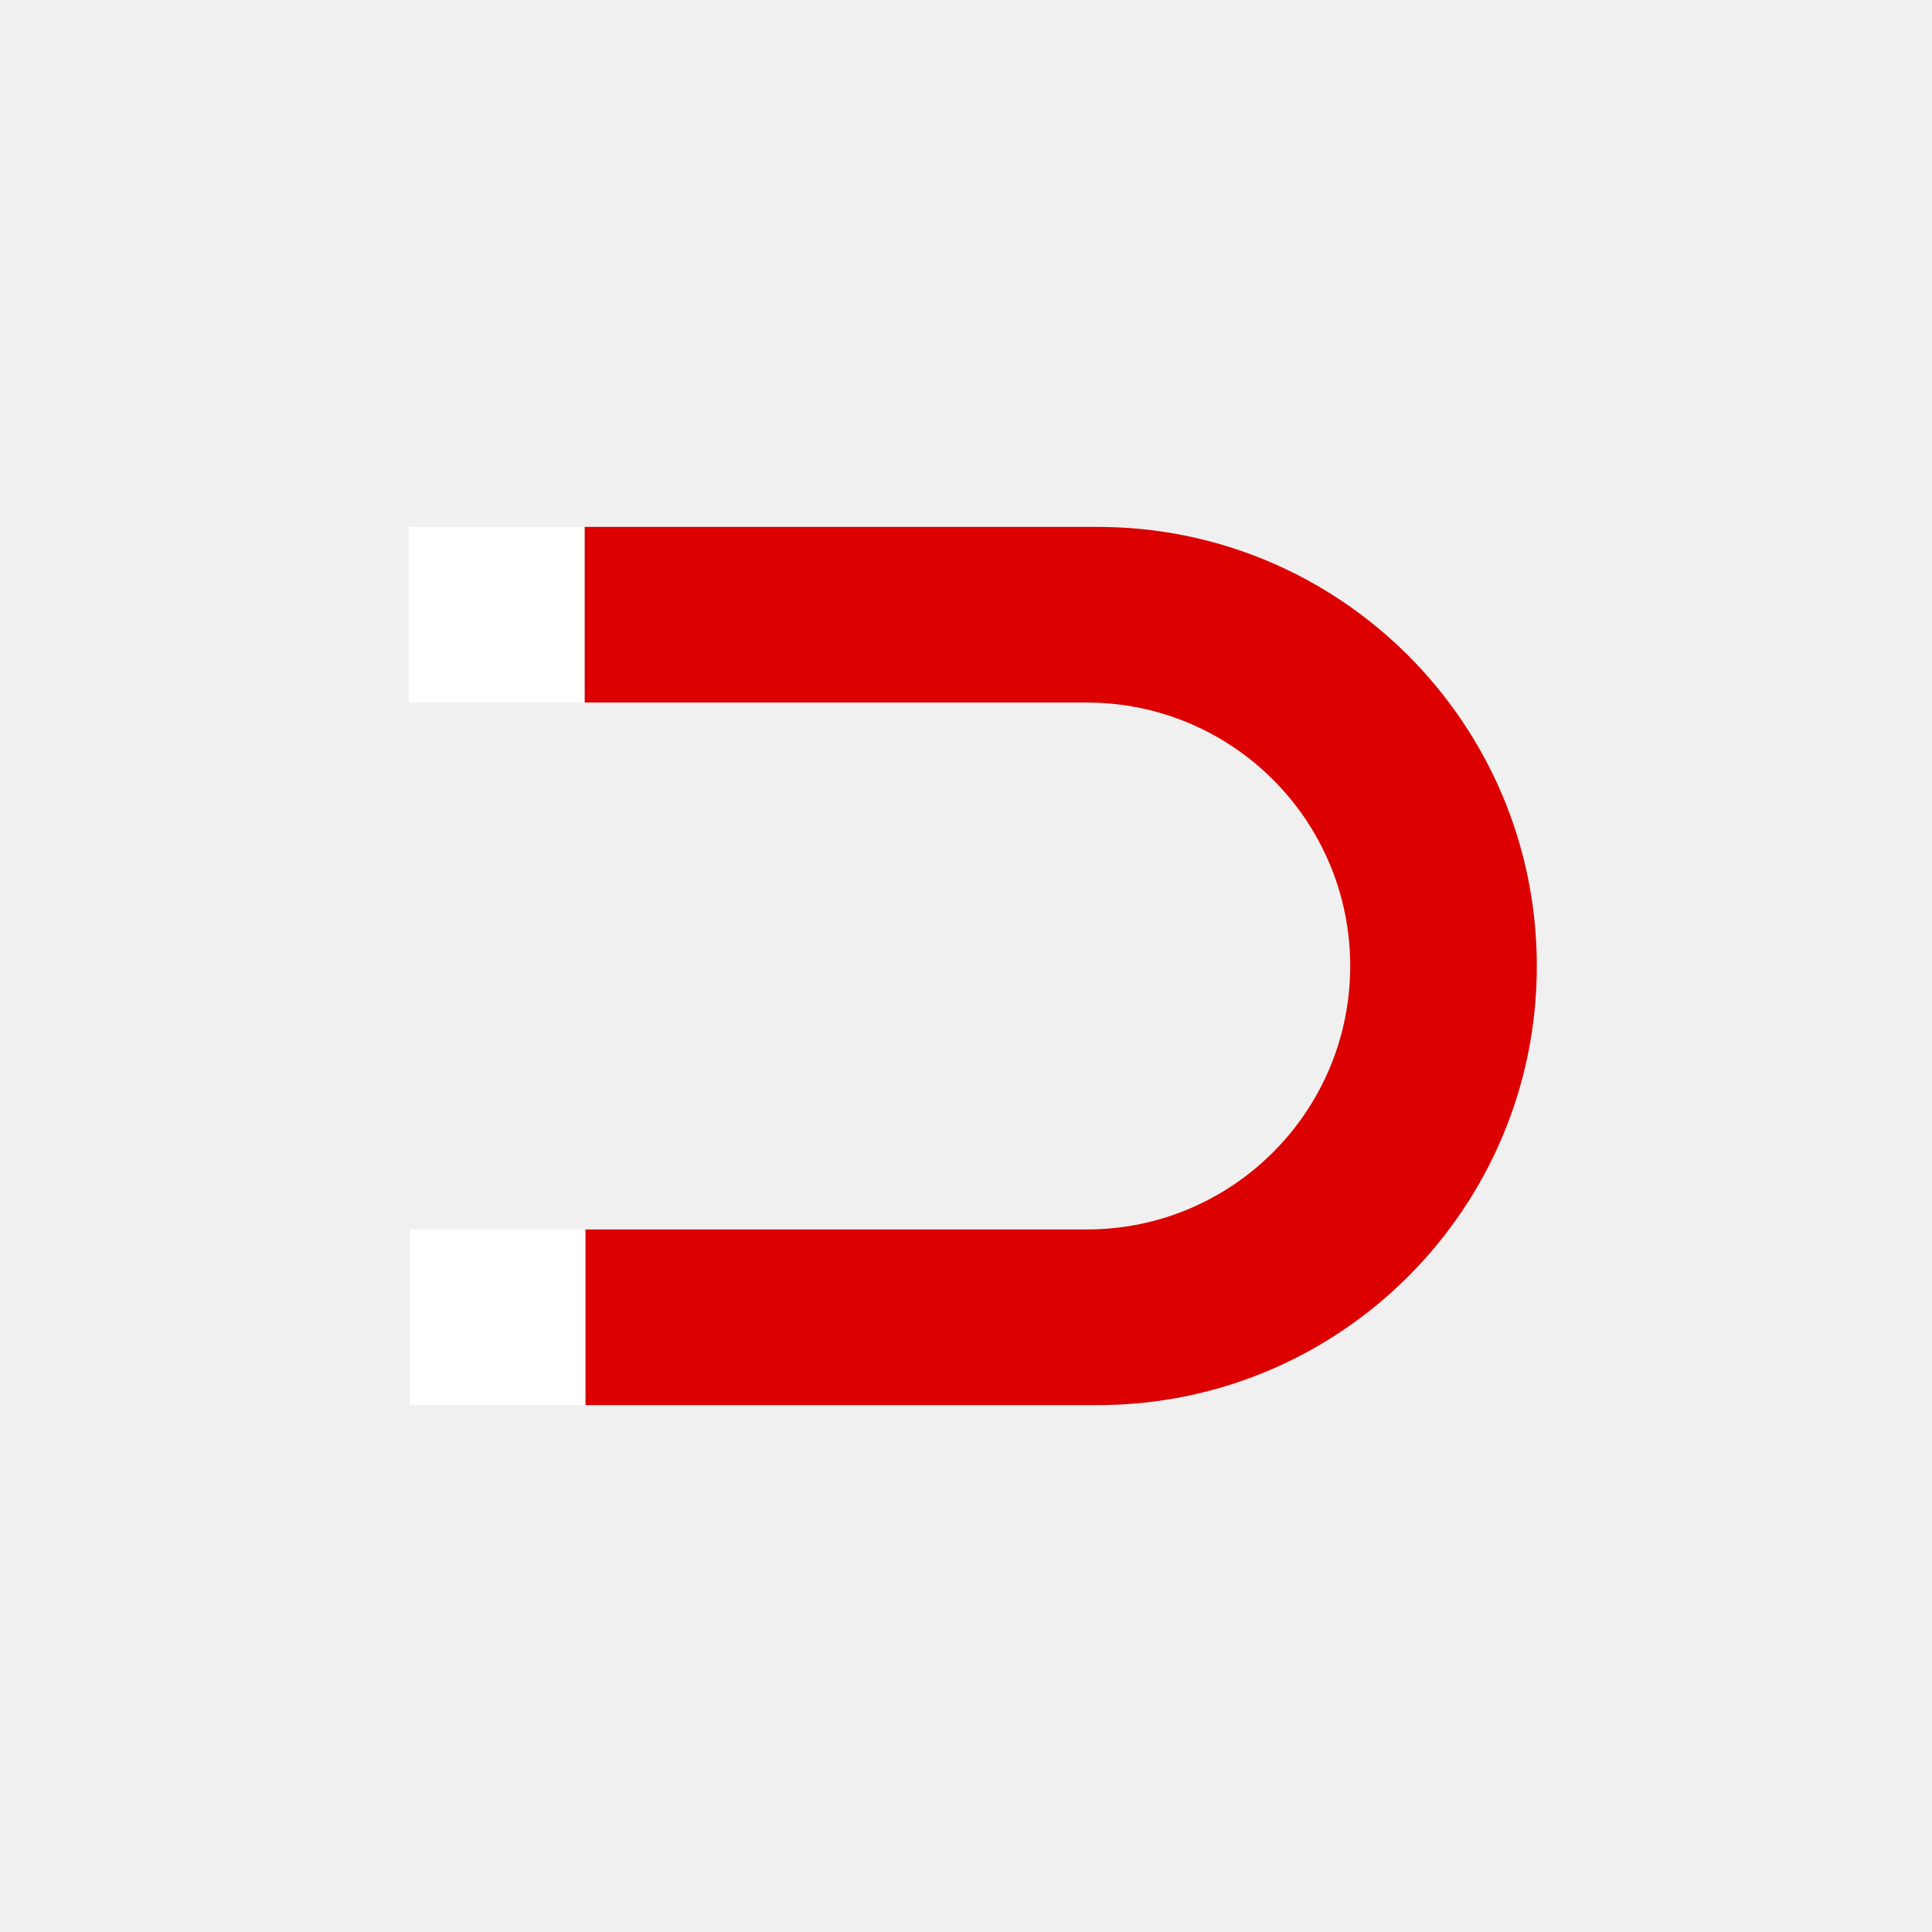
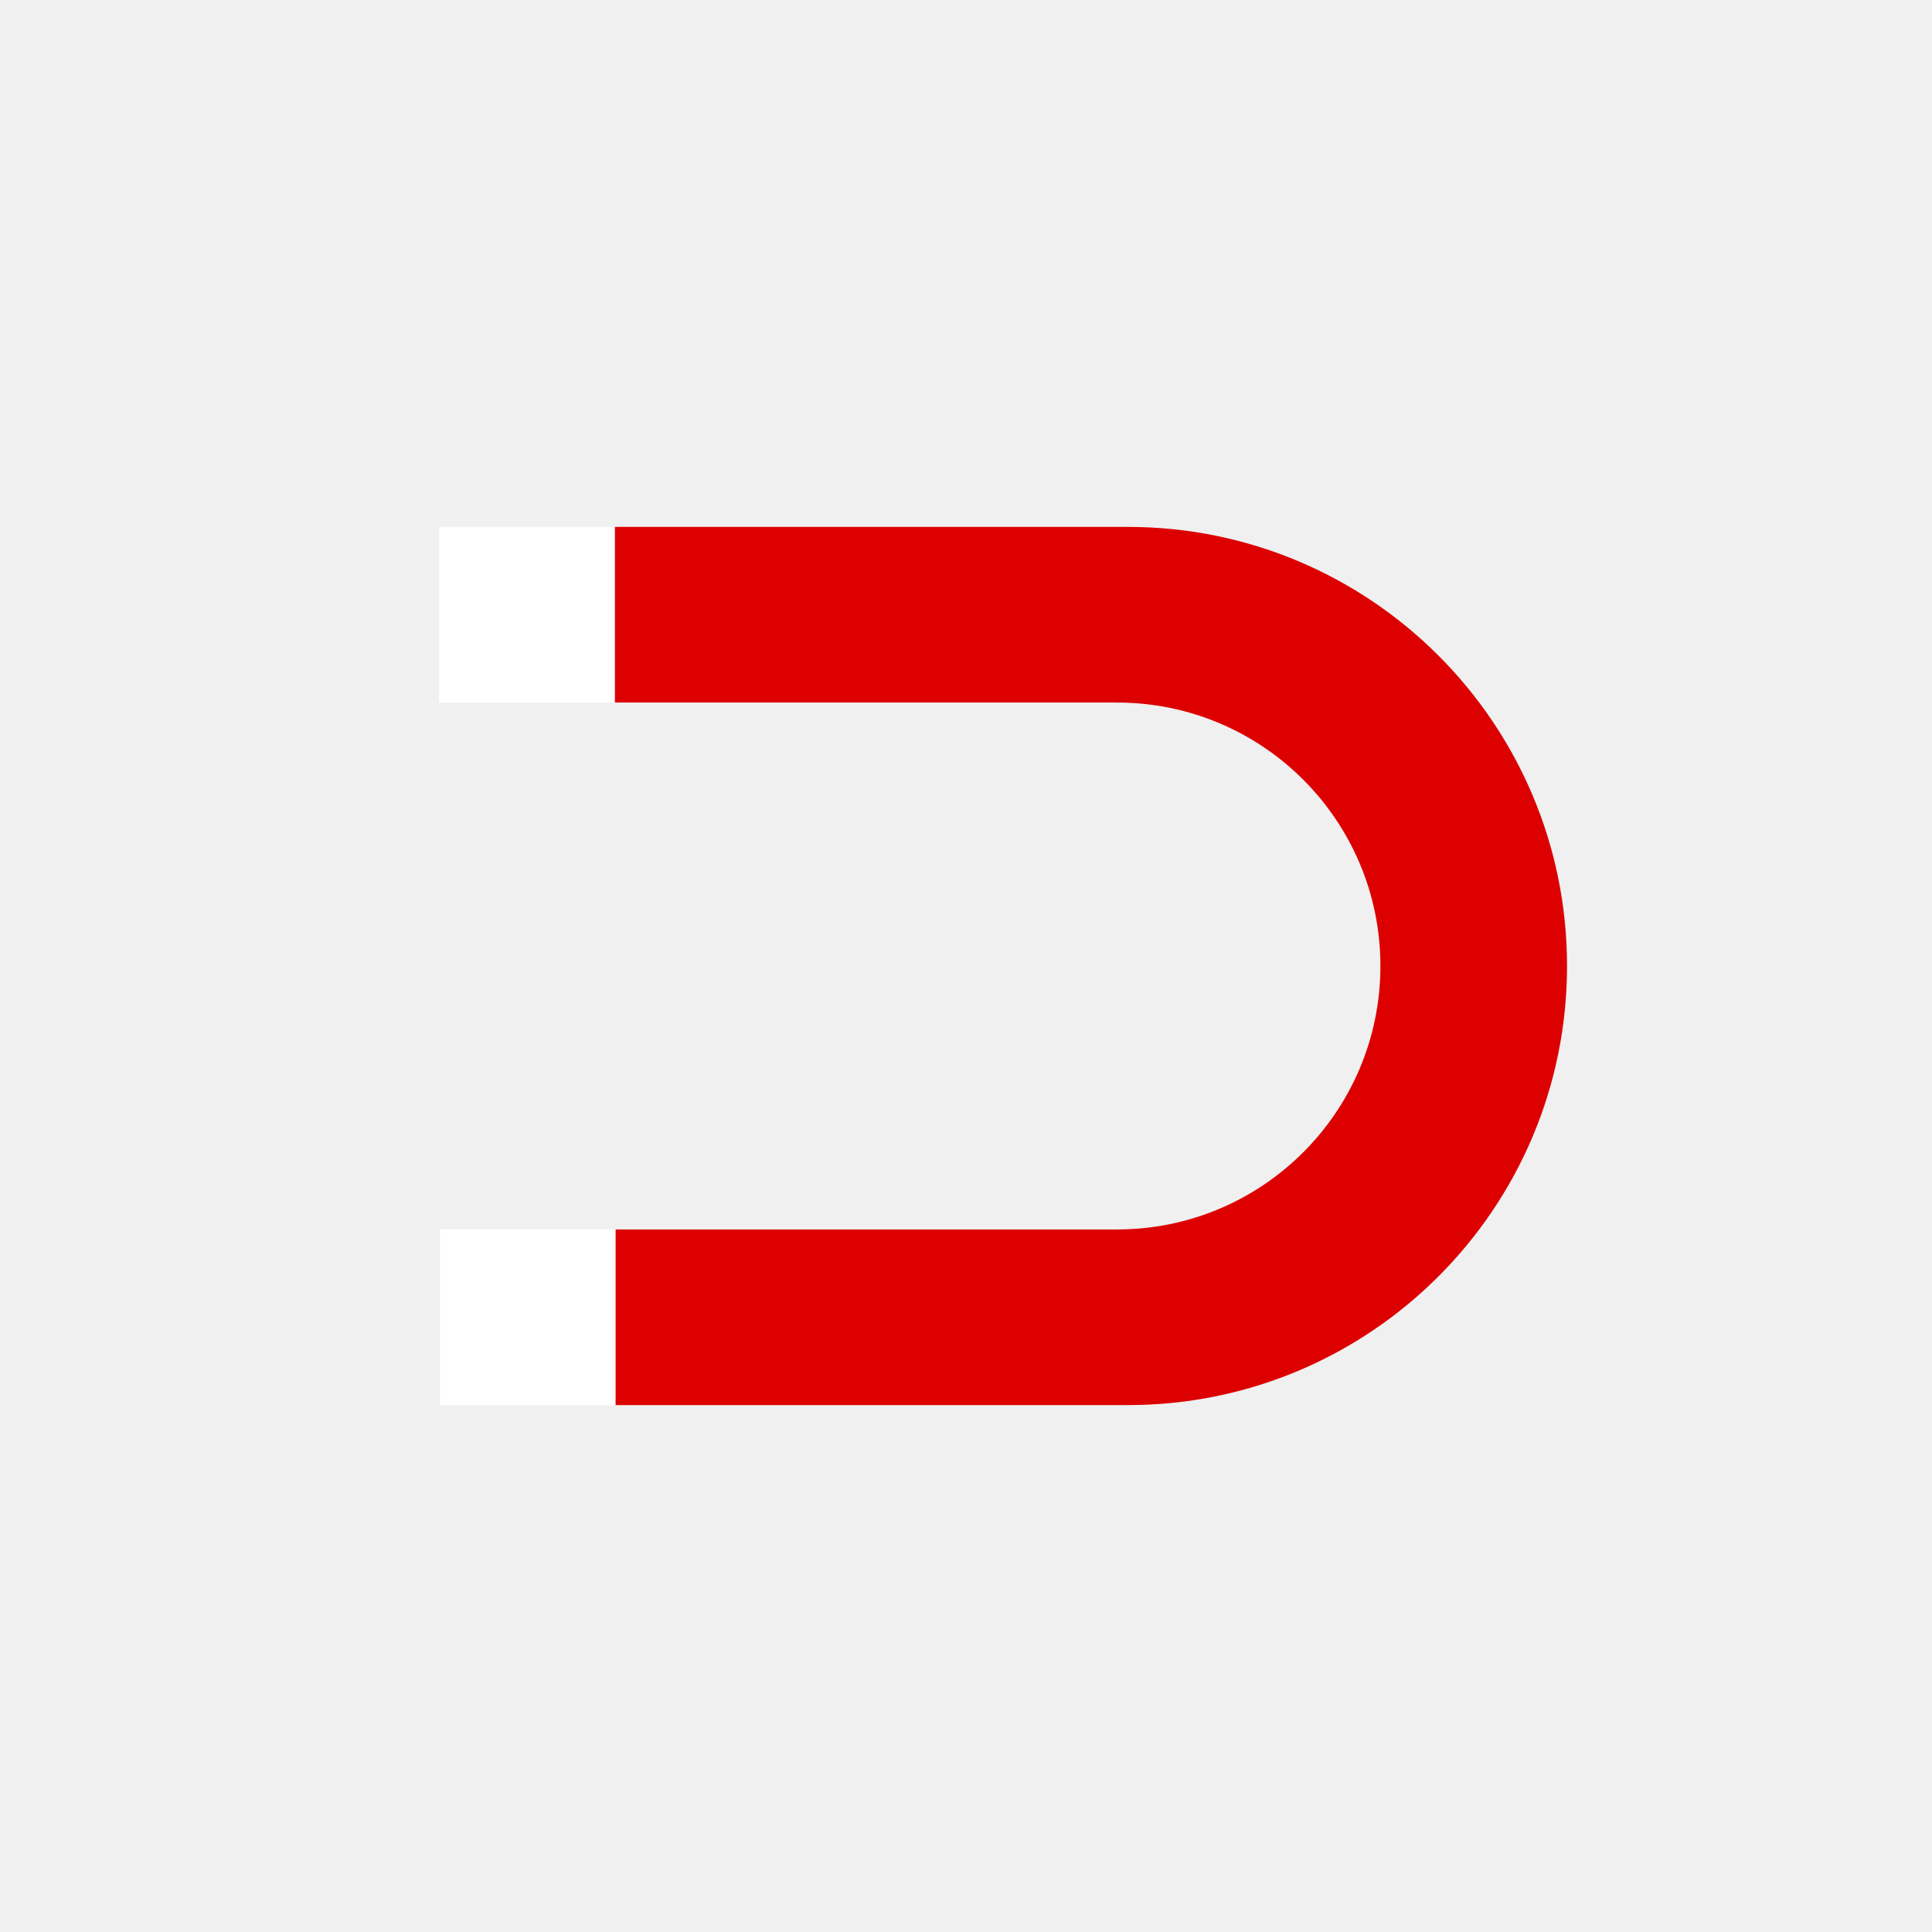
<svg xmlns="http://www.w3.org/2000/svg" width="22" height="22" id="svg2" version="1.1">
  <defs id="defs4" />
  <g id="layer3">
-     <path style="fill:#dc0000;fill-opacity:1;fill-rule:nonzero;stroke:none" d="M 6.656 6 L 6.656 8 L 12.375 8 C 14.032 8 15.375 9.343 15.375 11 C 15.375 12.657 14.032 14 12.375 14 L 6.656 14 L 6.656 16 L 12.5 16 C 15.261 16 17.5 13.761 17.5 11 C 17.5 8.239 15.261 6 12.5 6 L 6.656 6 z " id="path2992" />
-     <rect style="fill:#ffffff;fill-opacity:1;fill-rule:nonzero;stroke:none" id="rect2998-3-7" width="2" height="2" x="4.667" y="14" />
-     <rect style="fill:#ffffff;fill-opacity:1;fill-rule:nonzero;stroke:none" id="rect2998-3-7-6" width="2" height="2" x="4.656" y="6" />
+     <path style="fill:#dc0000;fill-opacity:1;fill-rule:nonzero;stroke:none" d="m 7,6 0,2 5.719,0 c 1.657,0 3,1.343 3,3 0,1.657 -1.343,3 -3,3 l -5.719,0 0,2 5.844,0 c 2.761,0 5,-2.239 5,-5 0,-2.761 -2.239,-5 -5,-5 L 7,6 z" id="path2992" />
+     <rect style="fill:#ffffff;fill-opacity:1;fill-rule:nonzero;stroke:none" id="rect2998-3-7" width="2" height="2" x="5.01" y="14" />
+     <rect style="fill:#ffffff;fill-opacity:1;fill-rule:nonzero;stroke:none" id="rect2998-3-7-6" width="2" height="2" x="5" y="6" />
  </g>
</svg>
